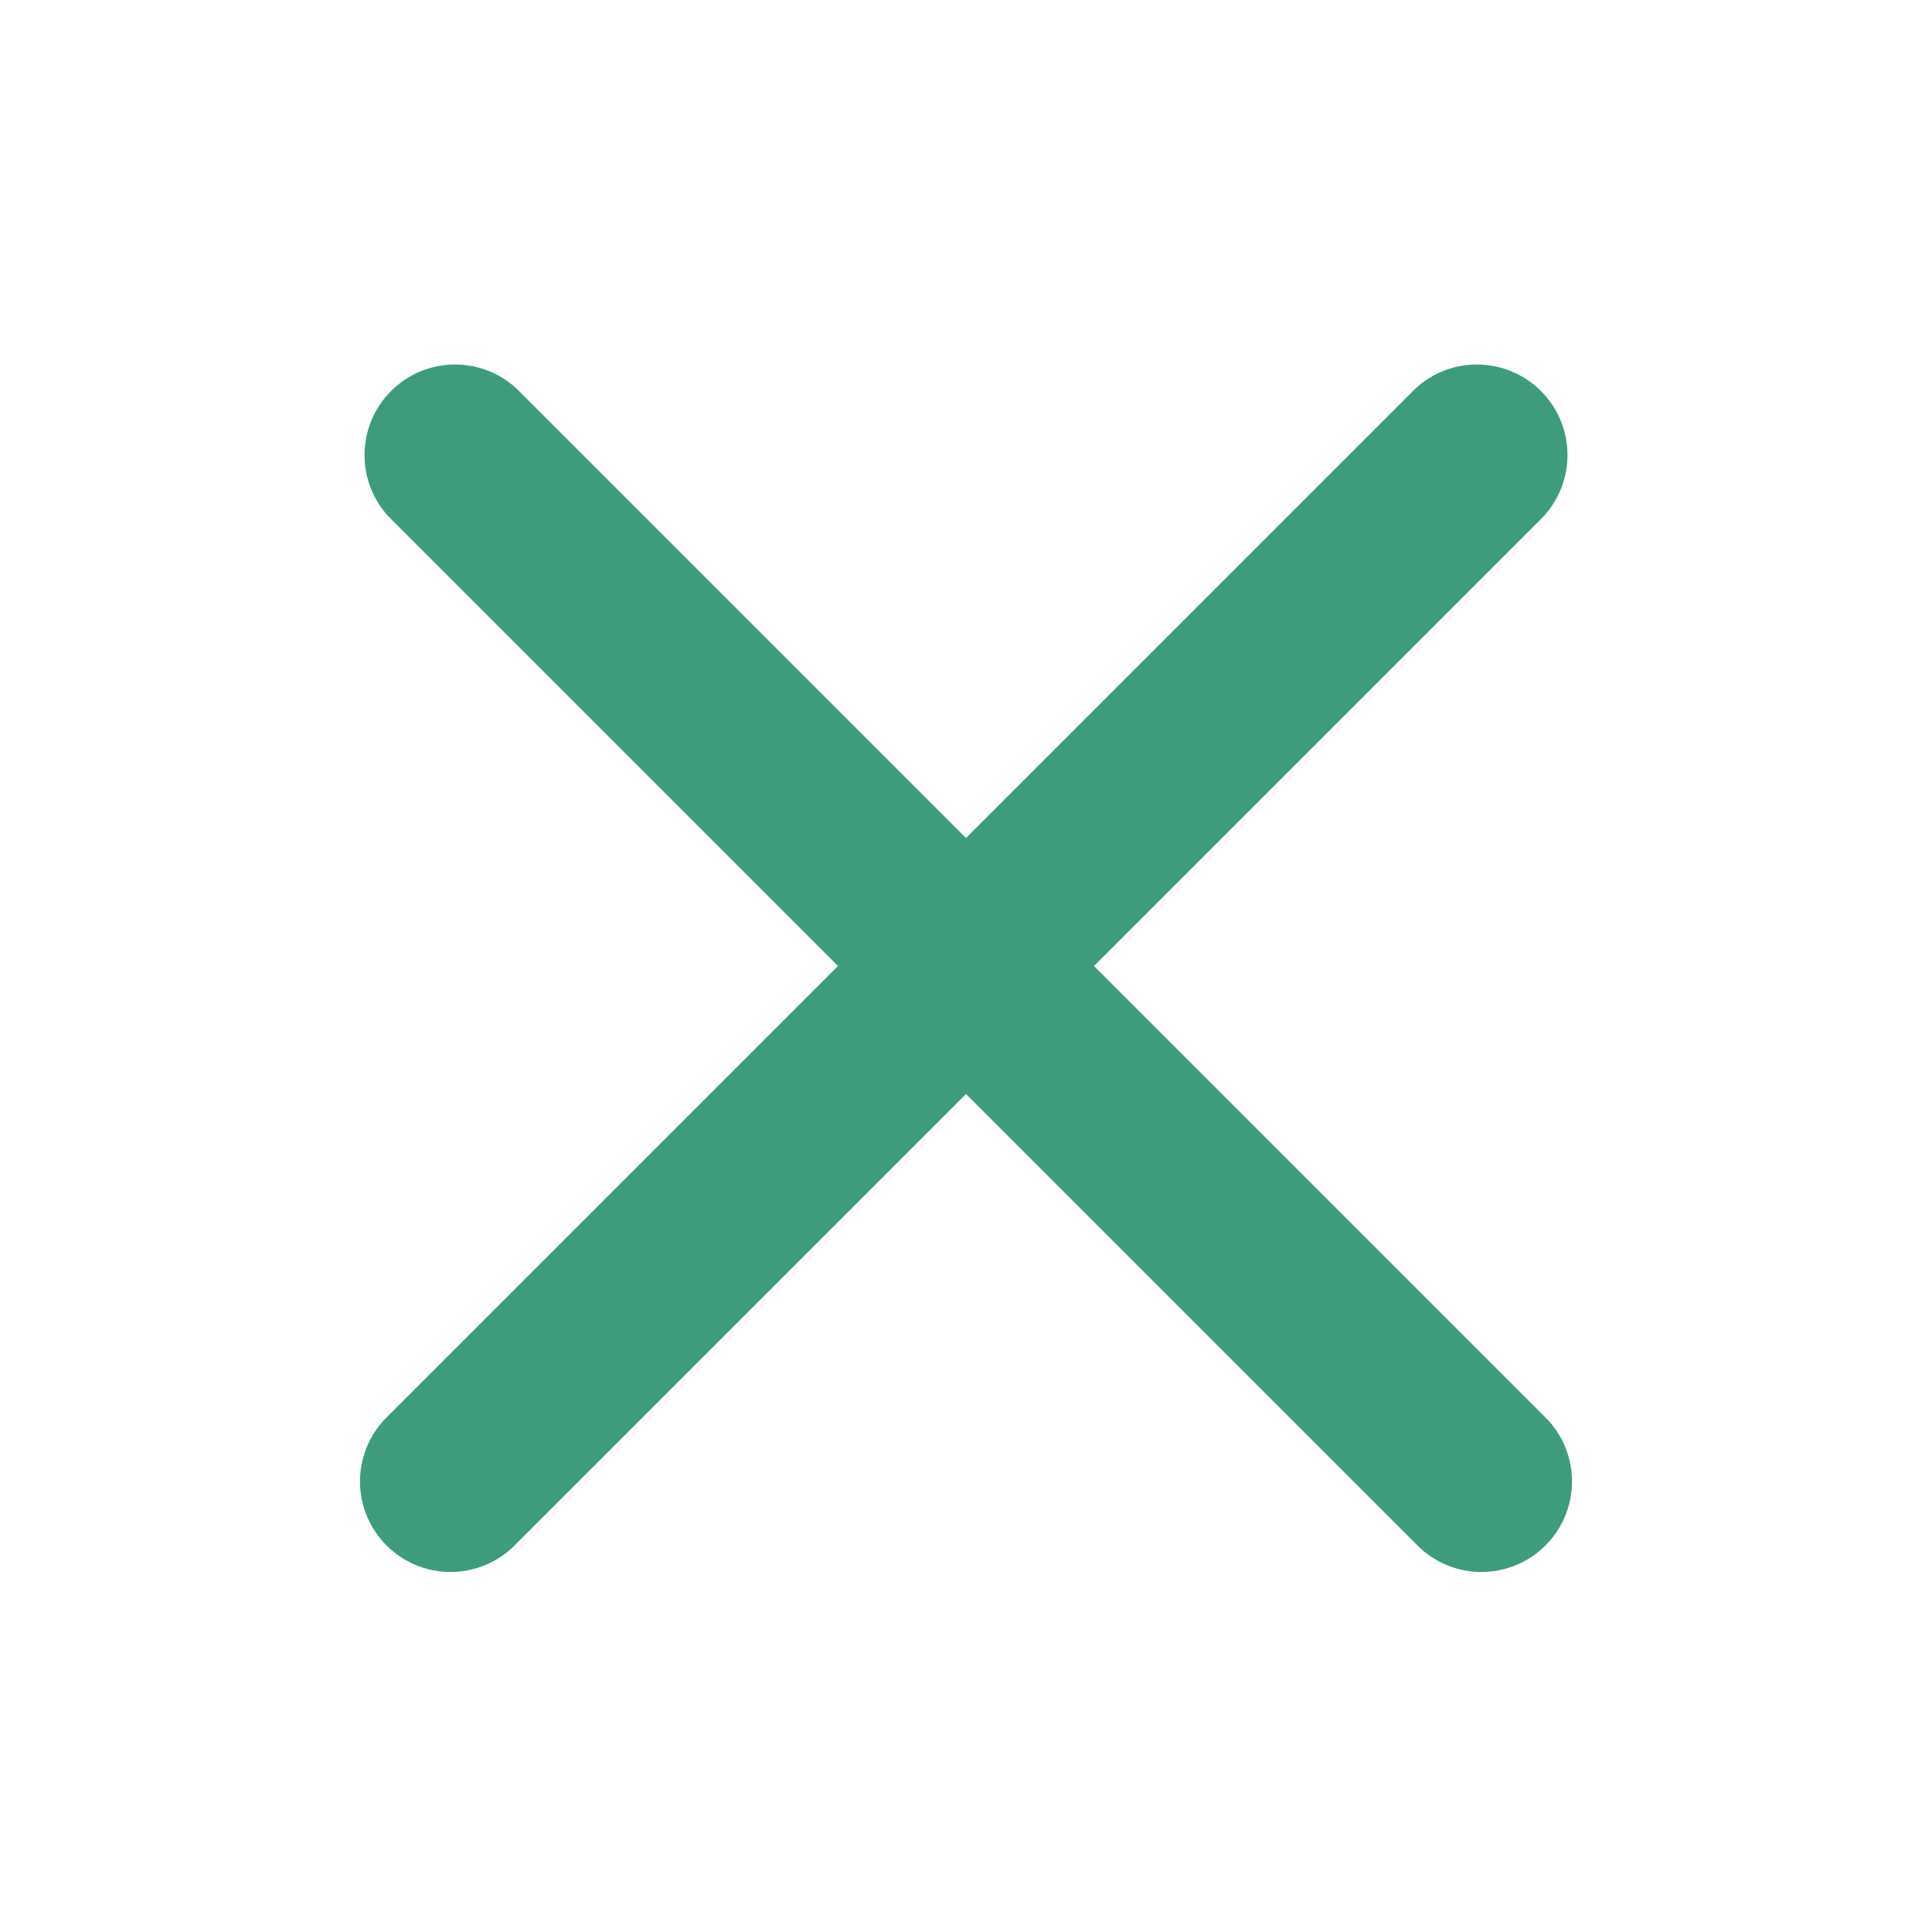
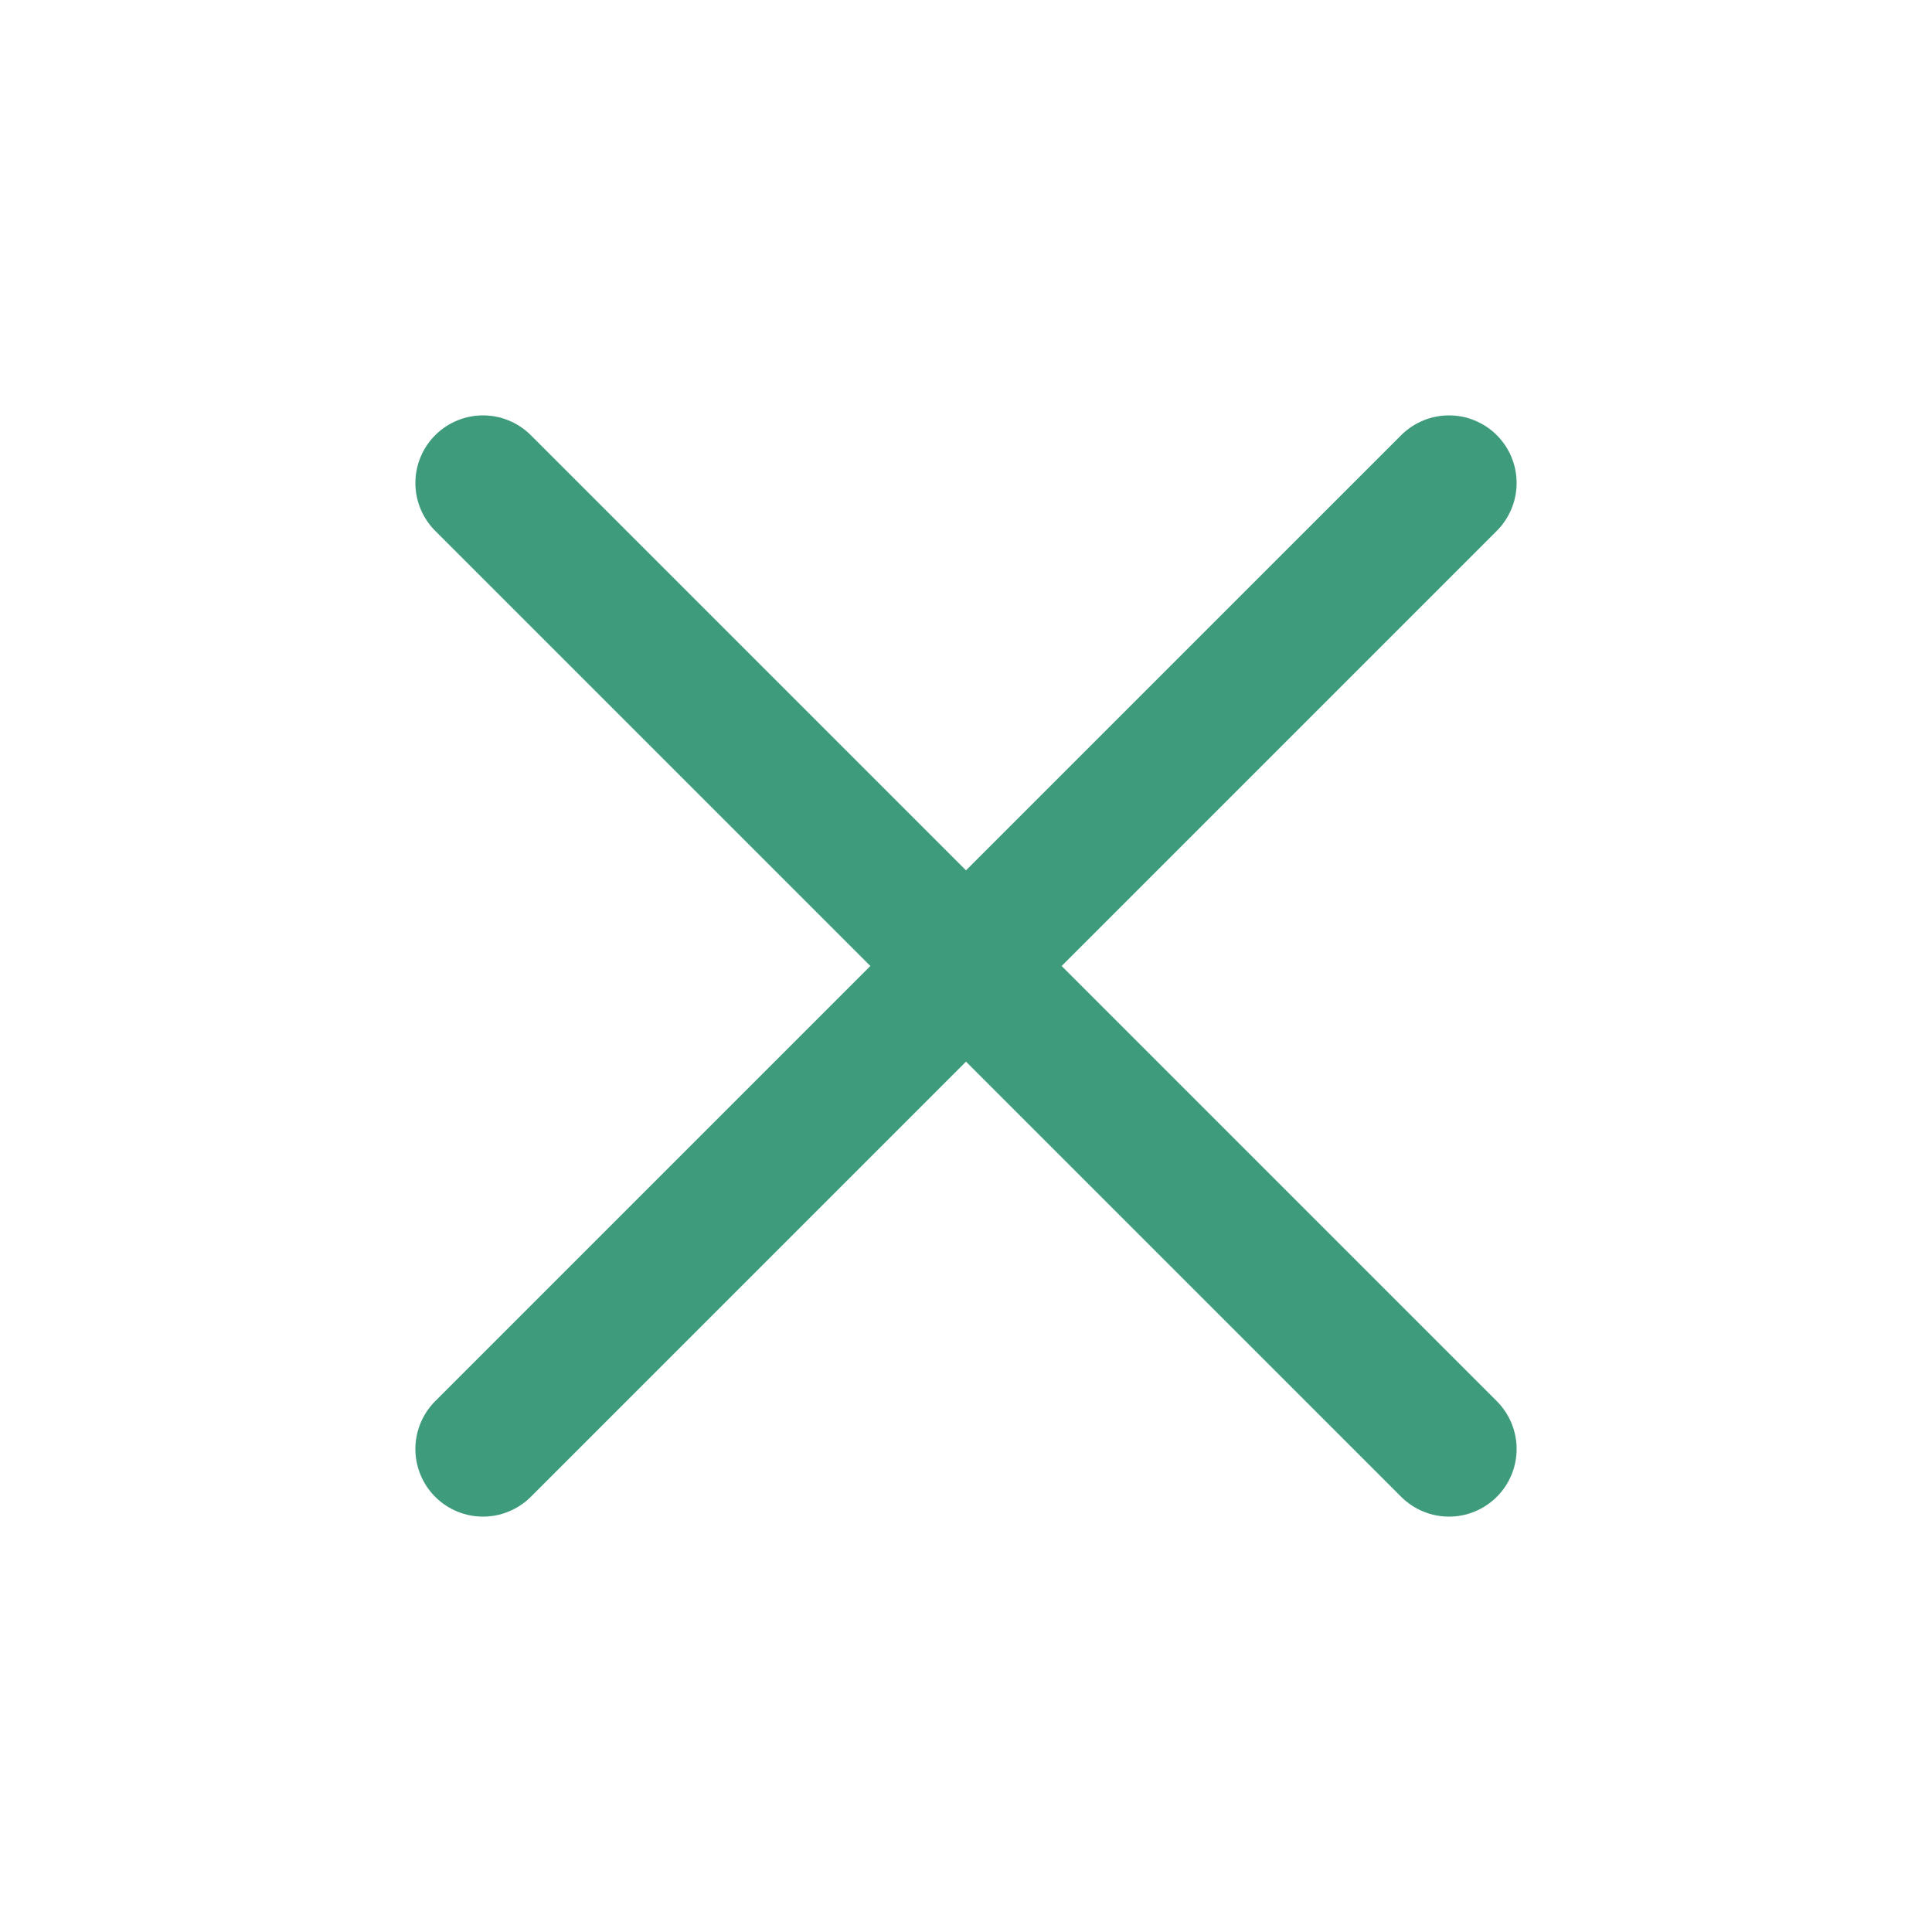
- <svg xmlns="http://www.w3.org/2000/svg" width="800px" height="800px" viewBox="0 0 16 16" fill="none">
-   <path fill="#3e9c7d" d="M12.78 4.28a.75.75 0 00-1.06-1.06L8 6.94 4.28 3.22a.75.75 0 00-1.06 1.06L6.94 8l-3.72 3.72a.75.75 0 101.06 1.06L8 9.06l3.72 3.72a.75.75 0 101.06-1.06L9.06 8l3.72-3.72z" />
+ <svg xmlns="http://www.w3.org/2000/svg" width="800px" height="800px" viewBox="0 0 24 24" fill="none">
+   <g id="SVGRepo_bgCarrier" stroke-width="0" />
+   <g id="SVGRepo_tracerCarrier" stroke-linecap="round" stroke-linejoin="round" />
+   <g id="SVGRepo_iconCarrier">
+     <path d="M18 6L6 18M6 6L18 18" stroke="#3e9c7d" stroke-width="1.68" stroke-linecap="round" stroke-linejoin="round" />
+   </g>
</svg>
